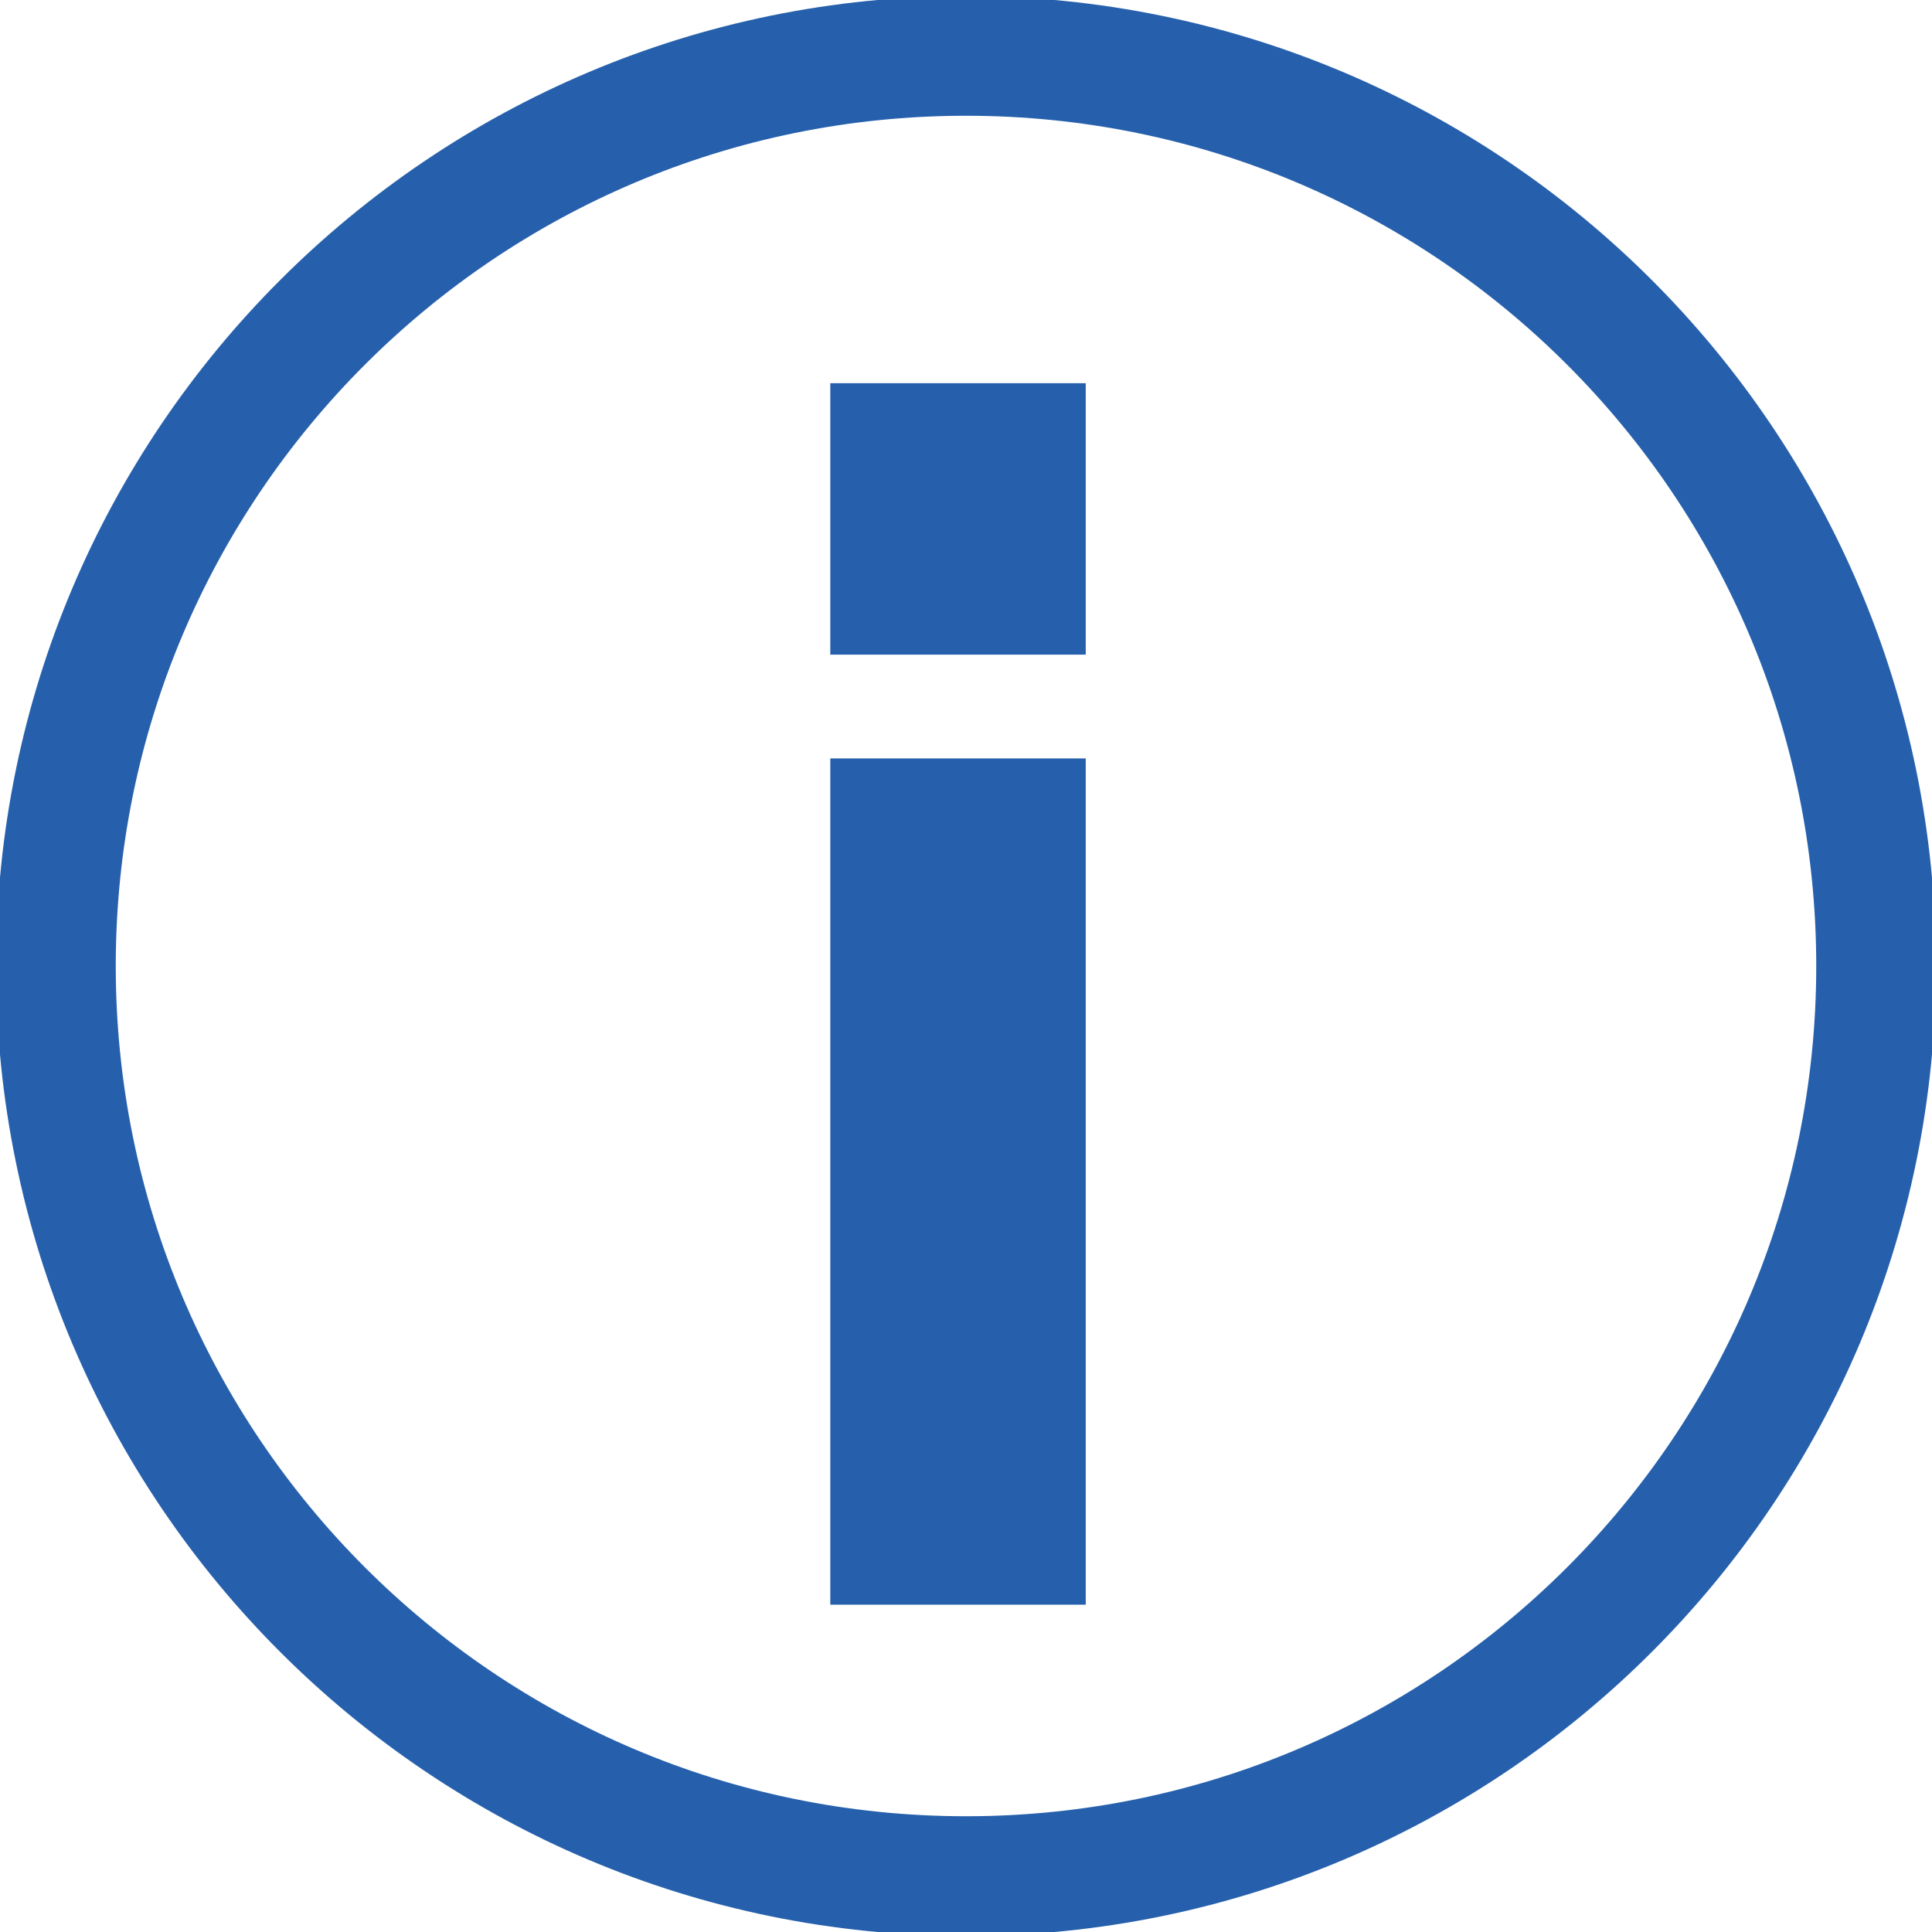
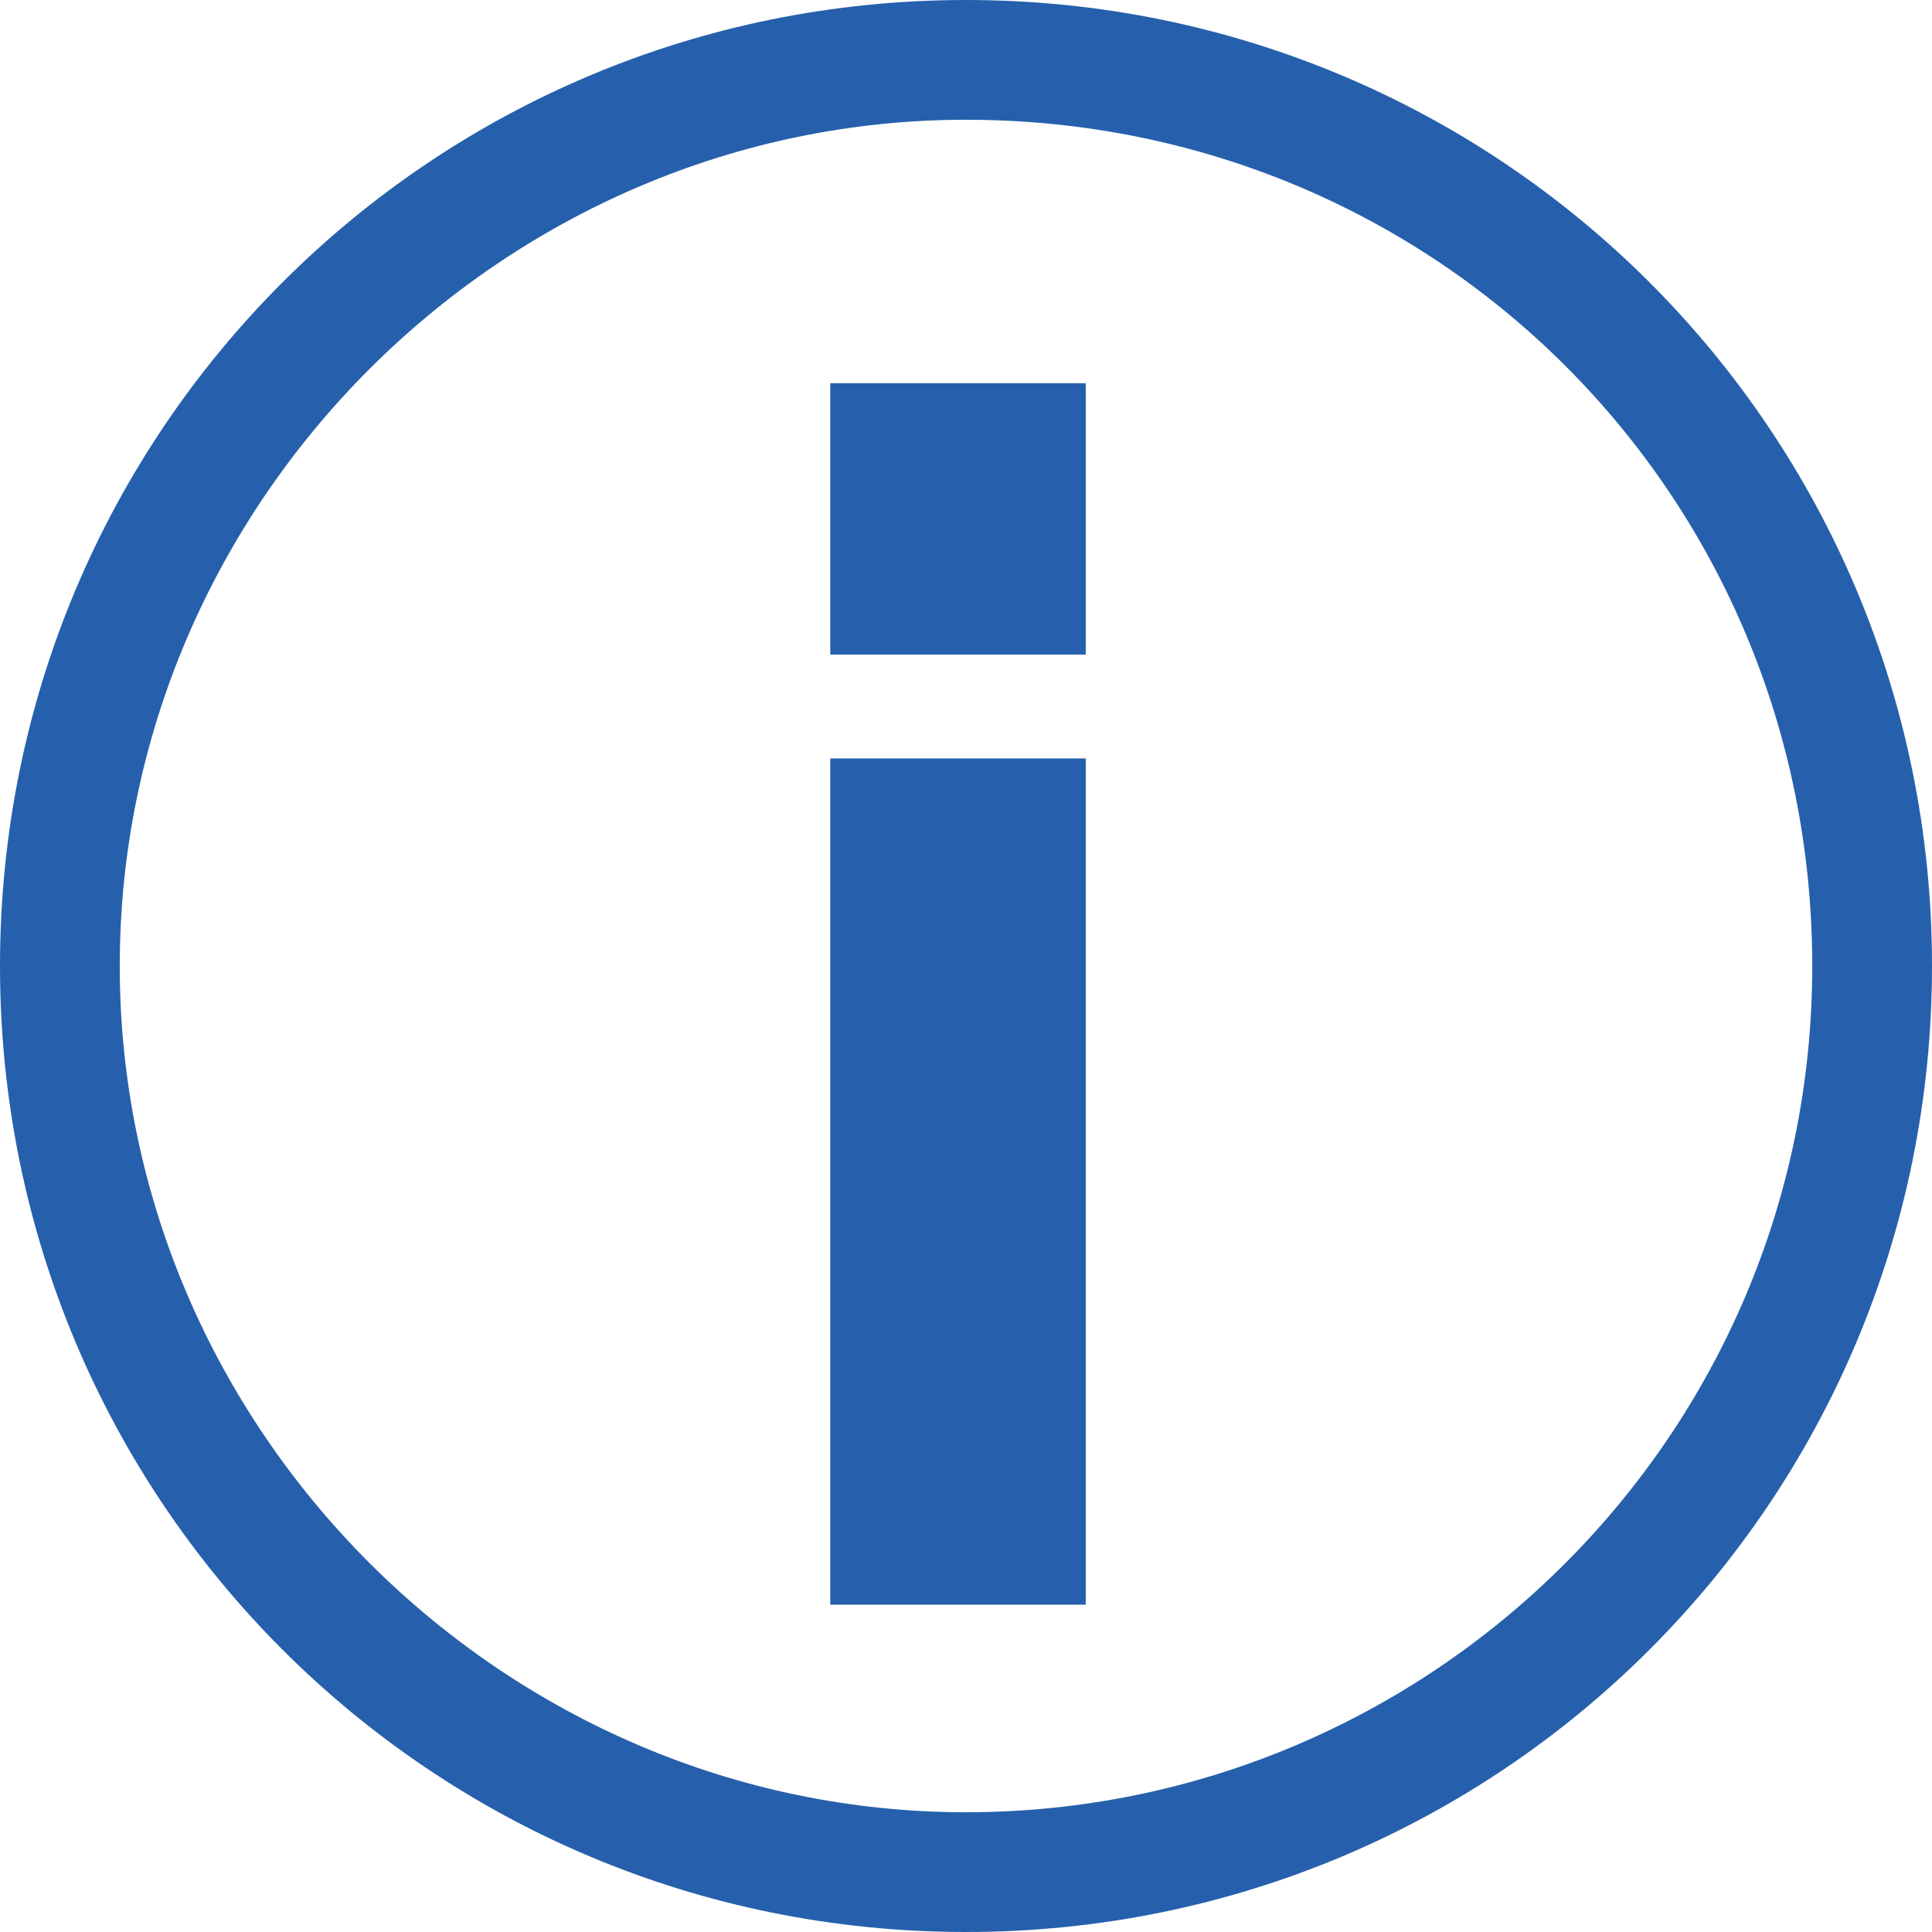
<svg xmlns="http://www.w3.org/2000/svg" version="1.1" id="レイヤー_1" x="0px" y="0px" viewBox="0 0 24.2 24.2" style="enable-background:new 0 0 24.2 24.2;" xml:space="preserve">
  <style type="text/css">
- 	.st0{fill:none;stroke:#2660AC;stroke-width:1.5;stroke-miterlimit:10;}
- 	.st1{fill:#2660AC;}
+ 	.st0{fill:#2660AC;}
</style>
-   <circle id="XMLID_74_" class="st0" cx="12.1" cy="12.1" r="11.4" />
+   <g id="XMLID_74_">
+     <path class="st0" d="M12.1,24.2C5.4,24.2,0,18.8,0,12.1S5.4,0,12.1,0s12.1,5.4,12.1,12.1S18.8,24.2,12.1,24.2z M12.1,1.5   C6.3,1.5,1.5,6.3,1.5,12.1s4.8,10.6,10.6,10.6S22.7,18,22.7,12.1S18,1.5,12.1,1.5z" />
+   </g>
  <g>
-     <path class="st1" d="M13.6,8.2h-3.2V4.8h3.2V8.2z M13.6,20.1h-3.2V9.5h3.2V20.1z" />
+     <g>
+       <path class="st0" d="M13.6,8.2h-3.2V4.8h3.2V8.2z M13.6,20.1h-3.2V9.5h3.2V20.1z" />
+     </g>
  </g>
+   <g id="XMLID_111_">
+ </g>
</svg>
